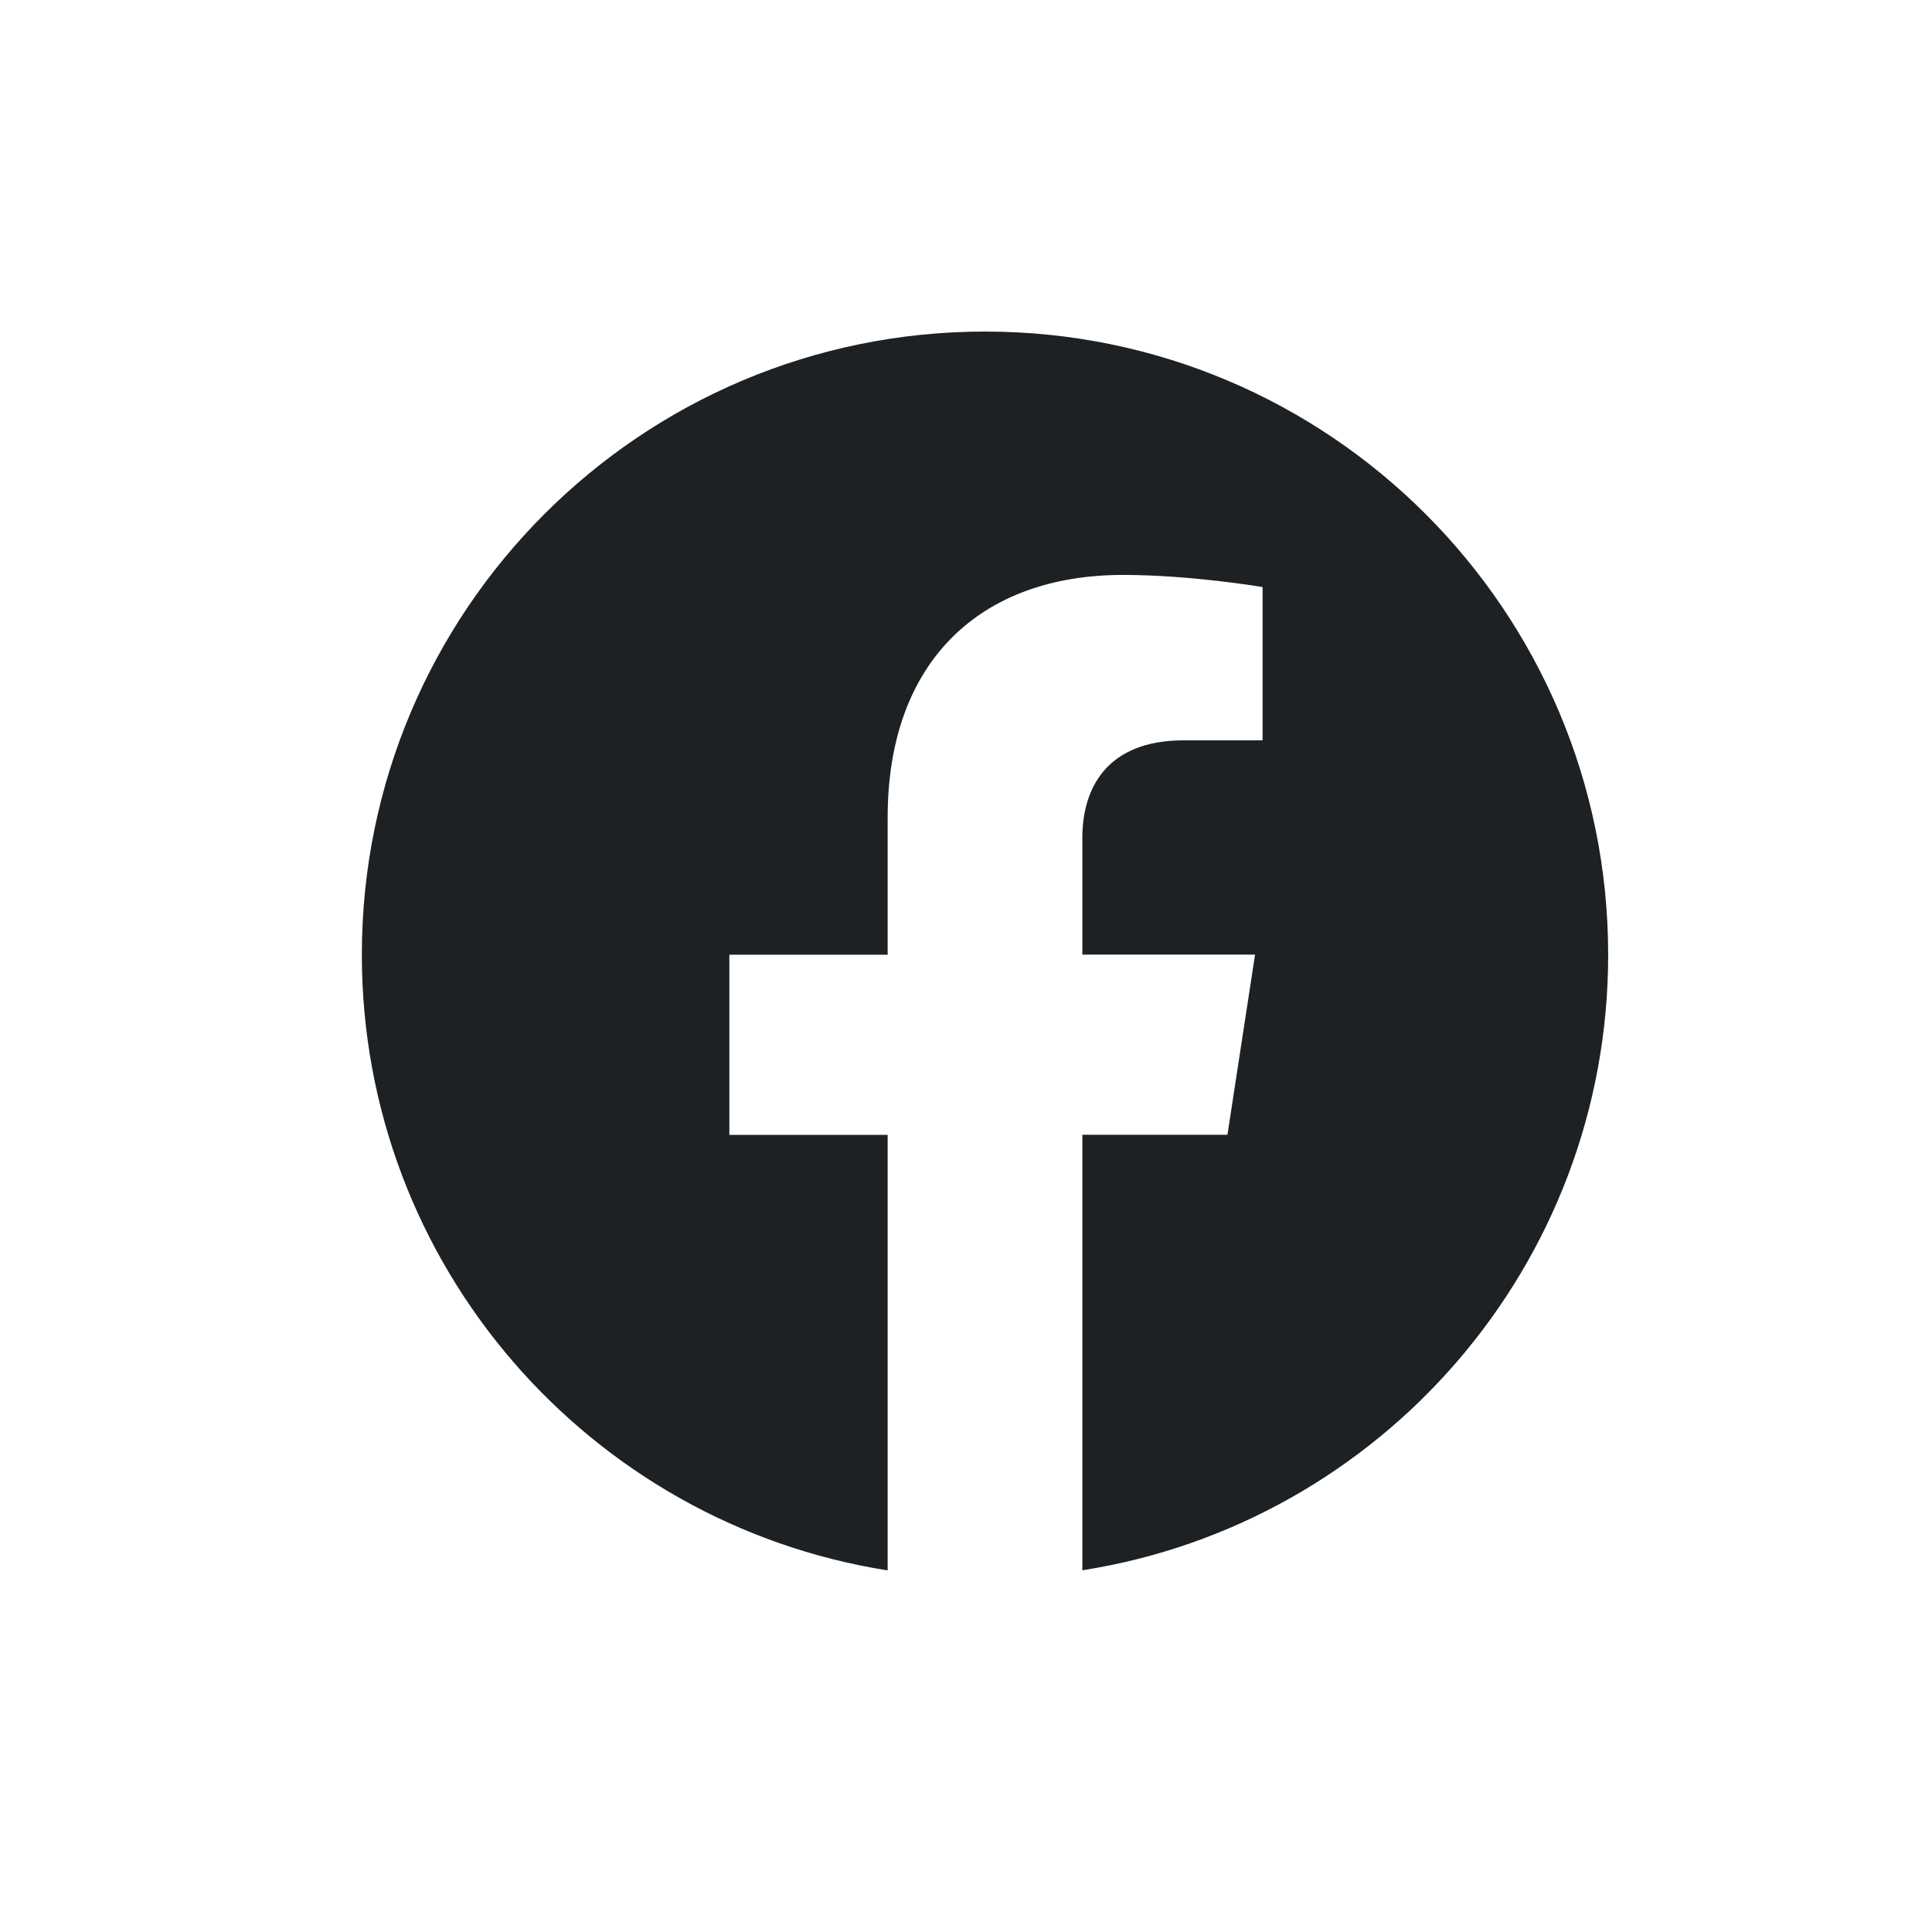
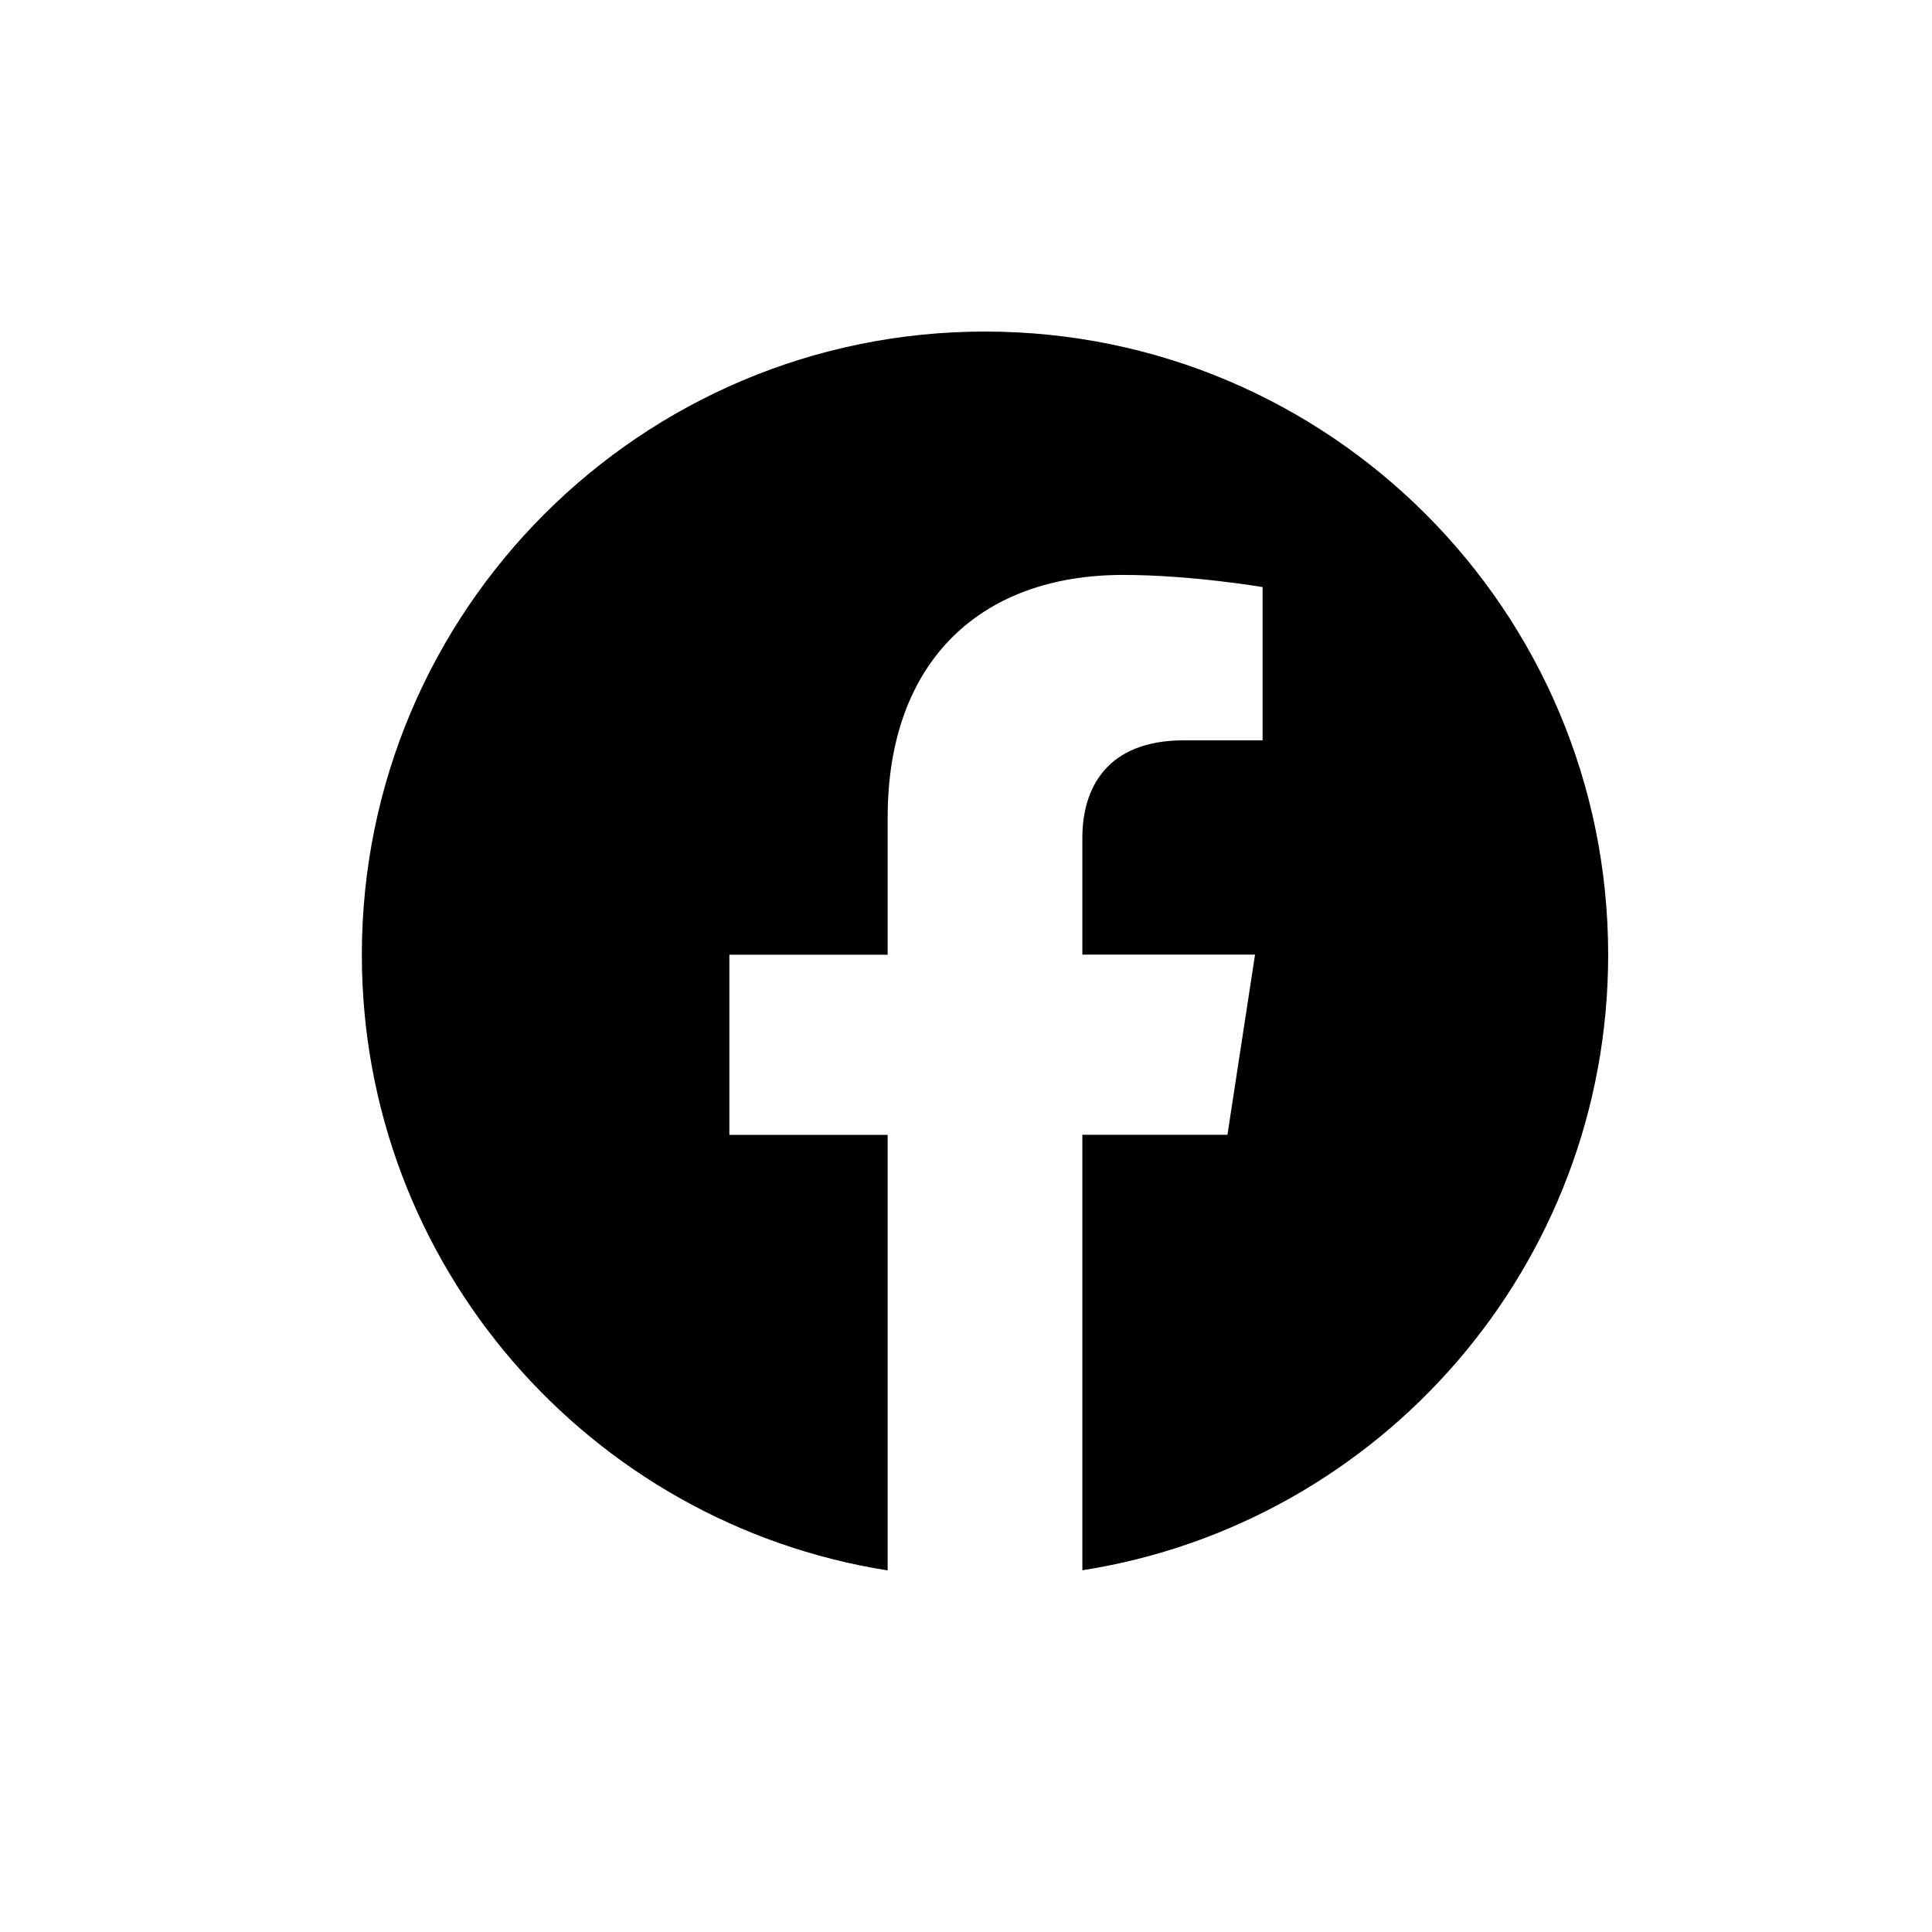
- <svg xmlns="http://www.w3.org/2000/svg" width="31" height="31" fill="#1E2123">
+ <svg xmlns="http://www.w3.org/2000/svg" width="31" height="31" fill="currentColor">
  <path d="M15.805 5.32C10.283 5.32 5.806 9.797 5.806 15.319C5.806 20.309 9.462 24.445 14.243 25.198V18.21H11.703V15.319H14.243V13.116C14.243 10.608 15.736 9.225 18.019 9.225C19.113 9.225 20.259 9.42 20.259 9.42V11.879H18.995C17.755 11.879 17.367 12.651 17.367 13.442V15.317H20.138L19.695 18.208H17.367V25.196C22.148 24.447 25.804 20.31 25.804 15.319C25.804 9.797 21.327 5.32 15.805 5.32V5.32Z" />
</svg>
